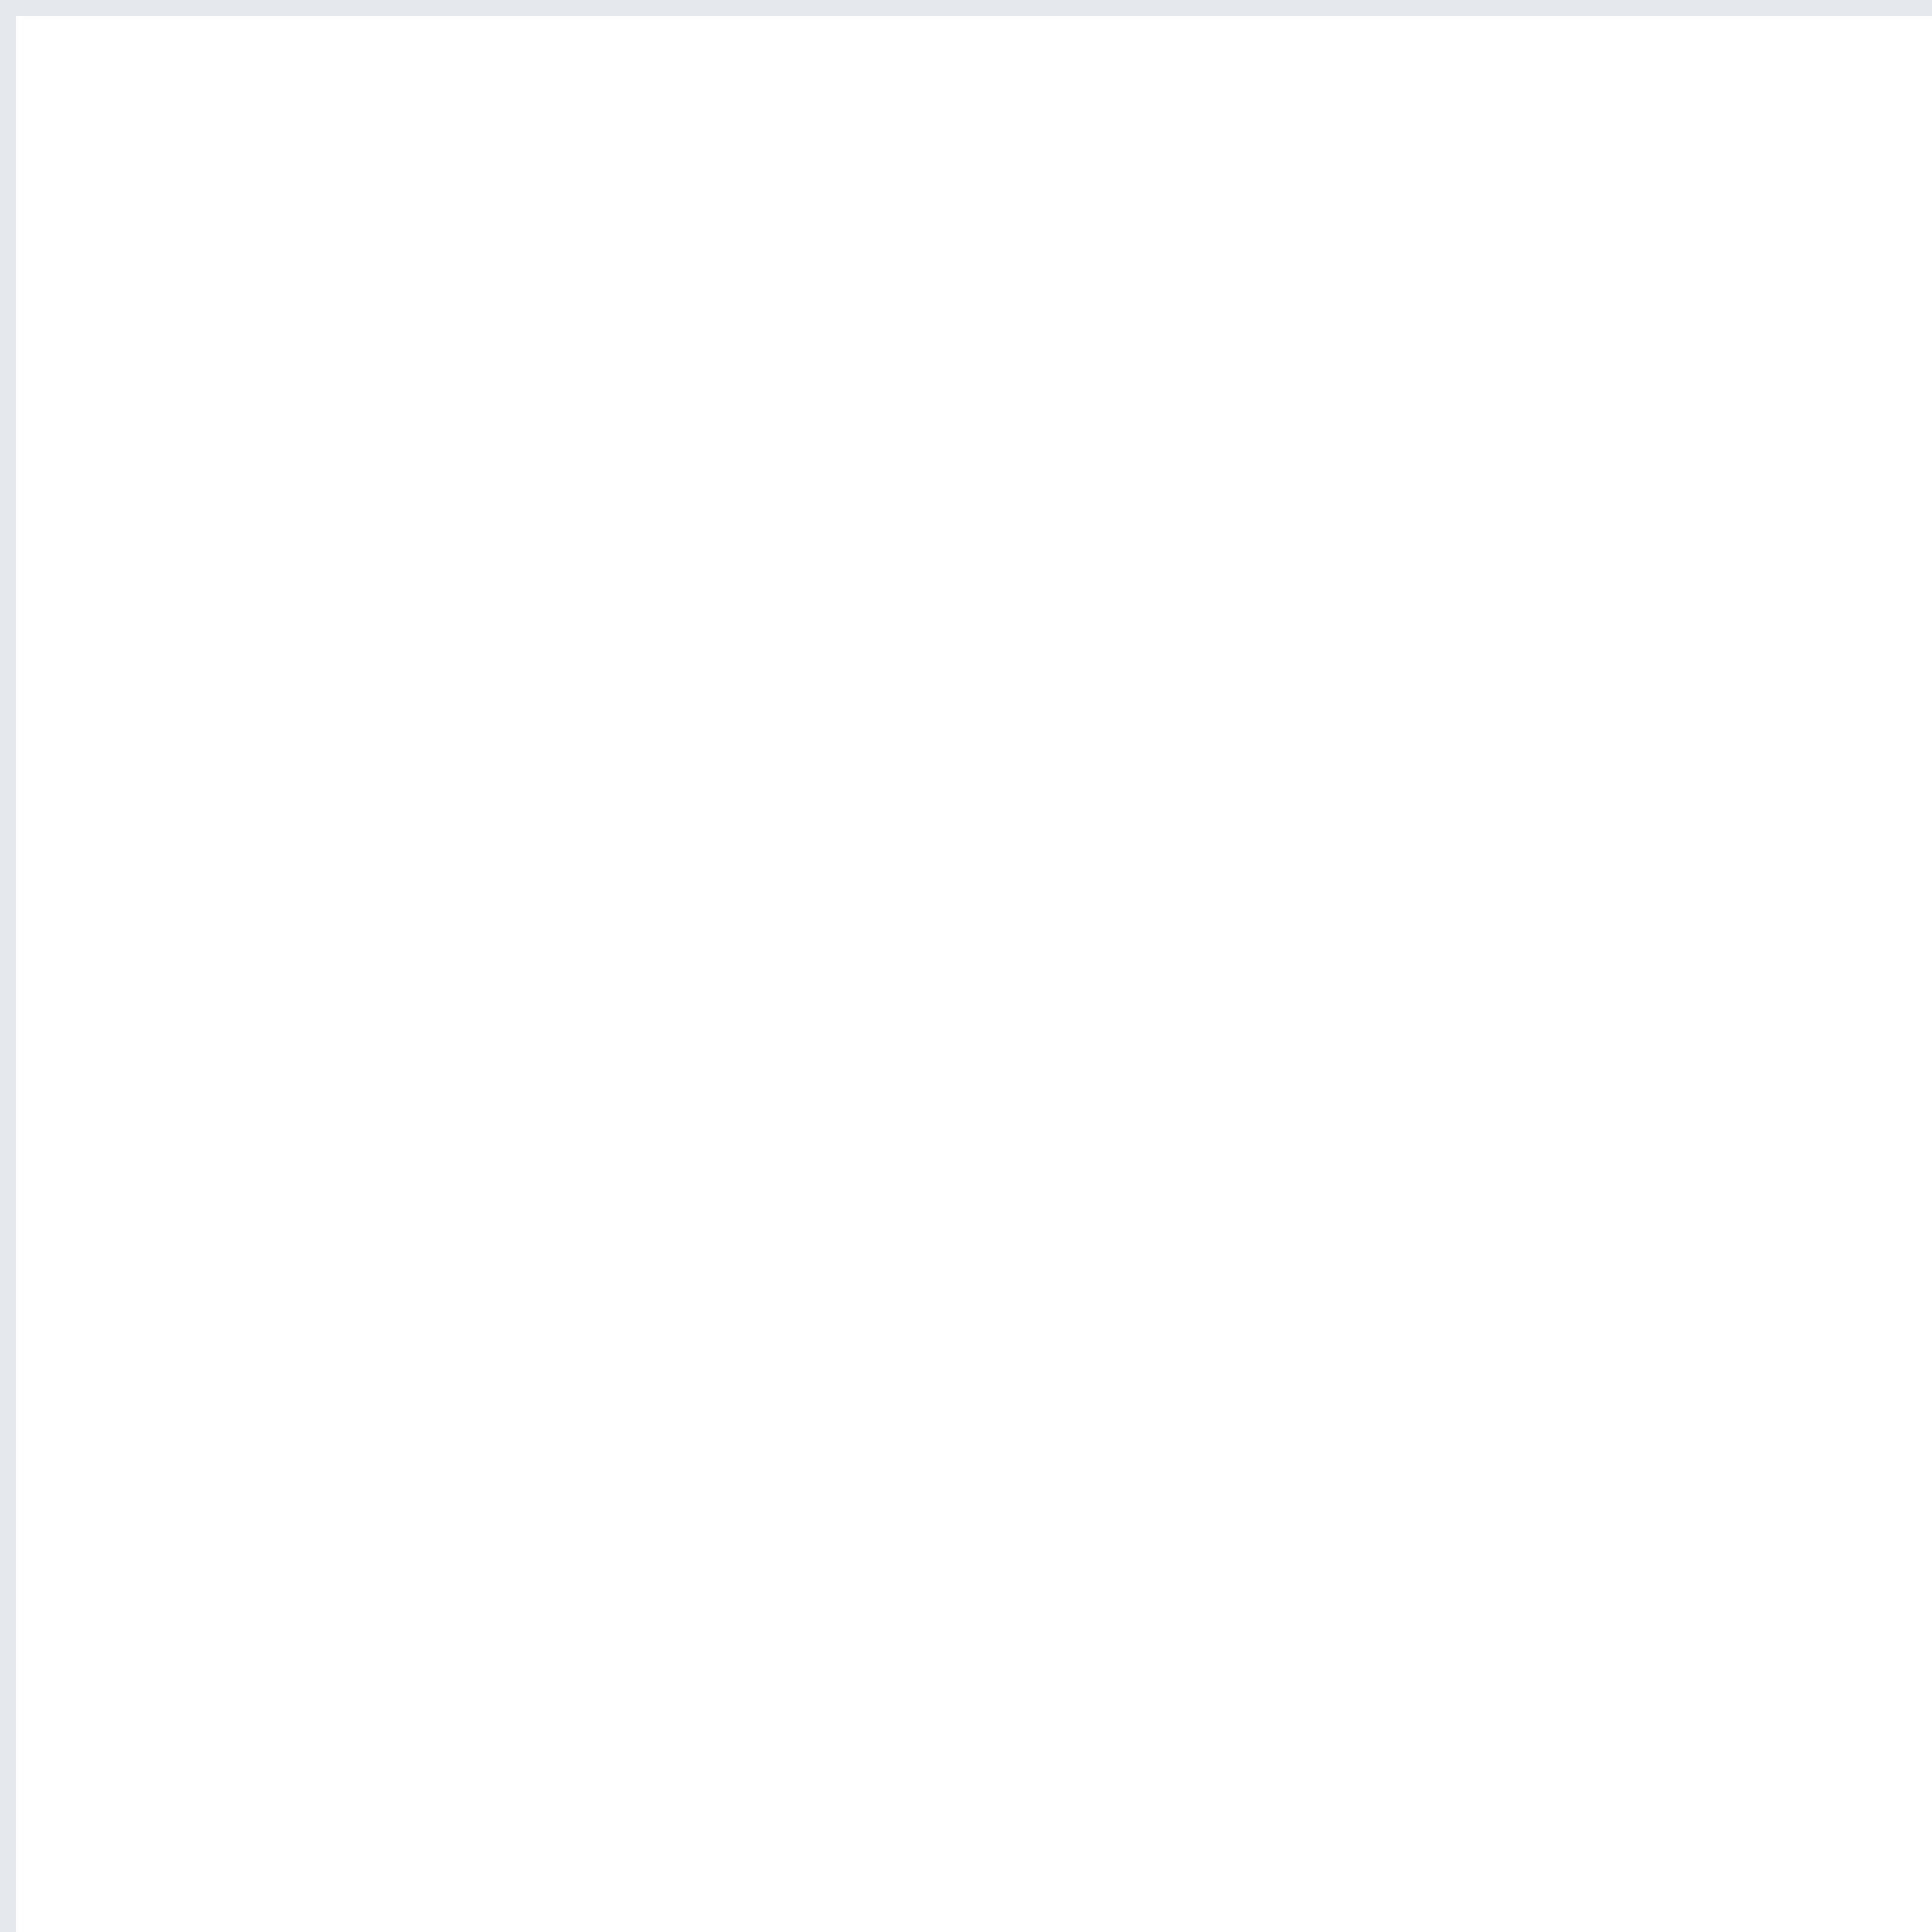
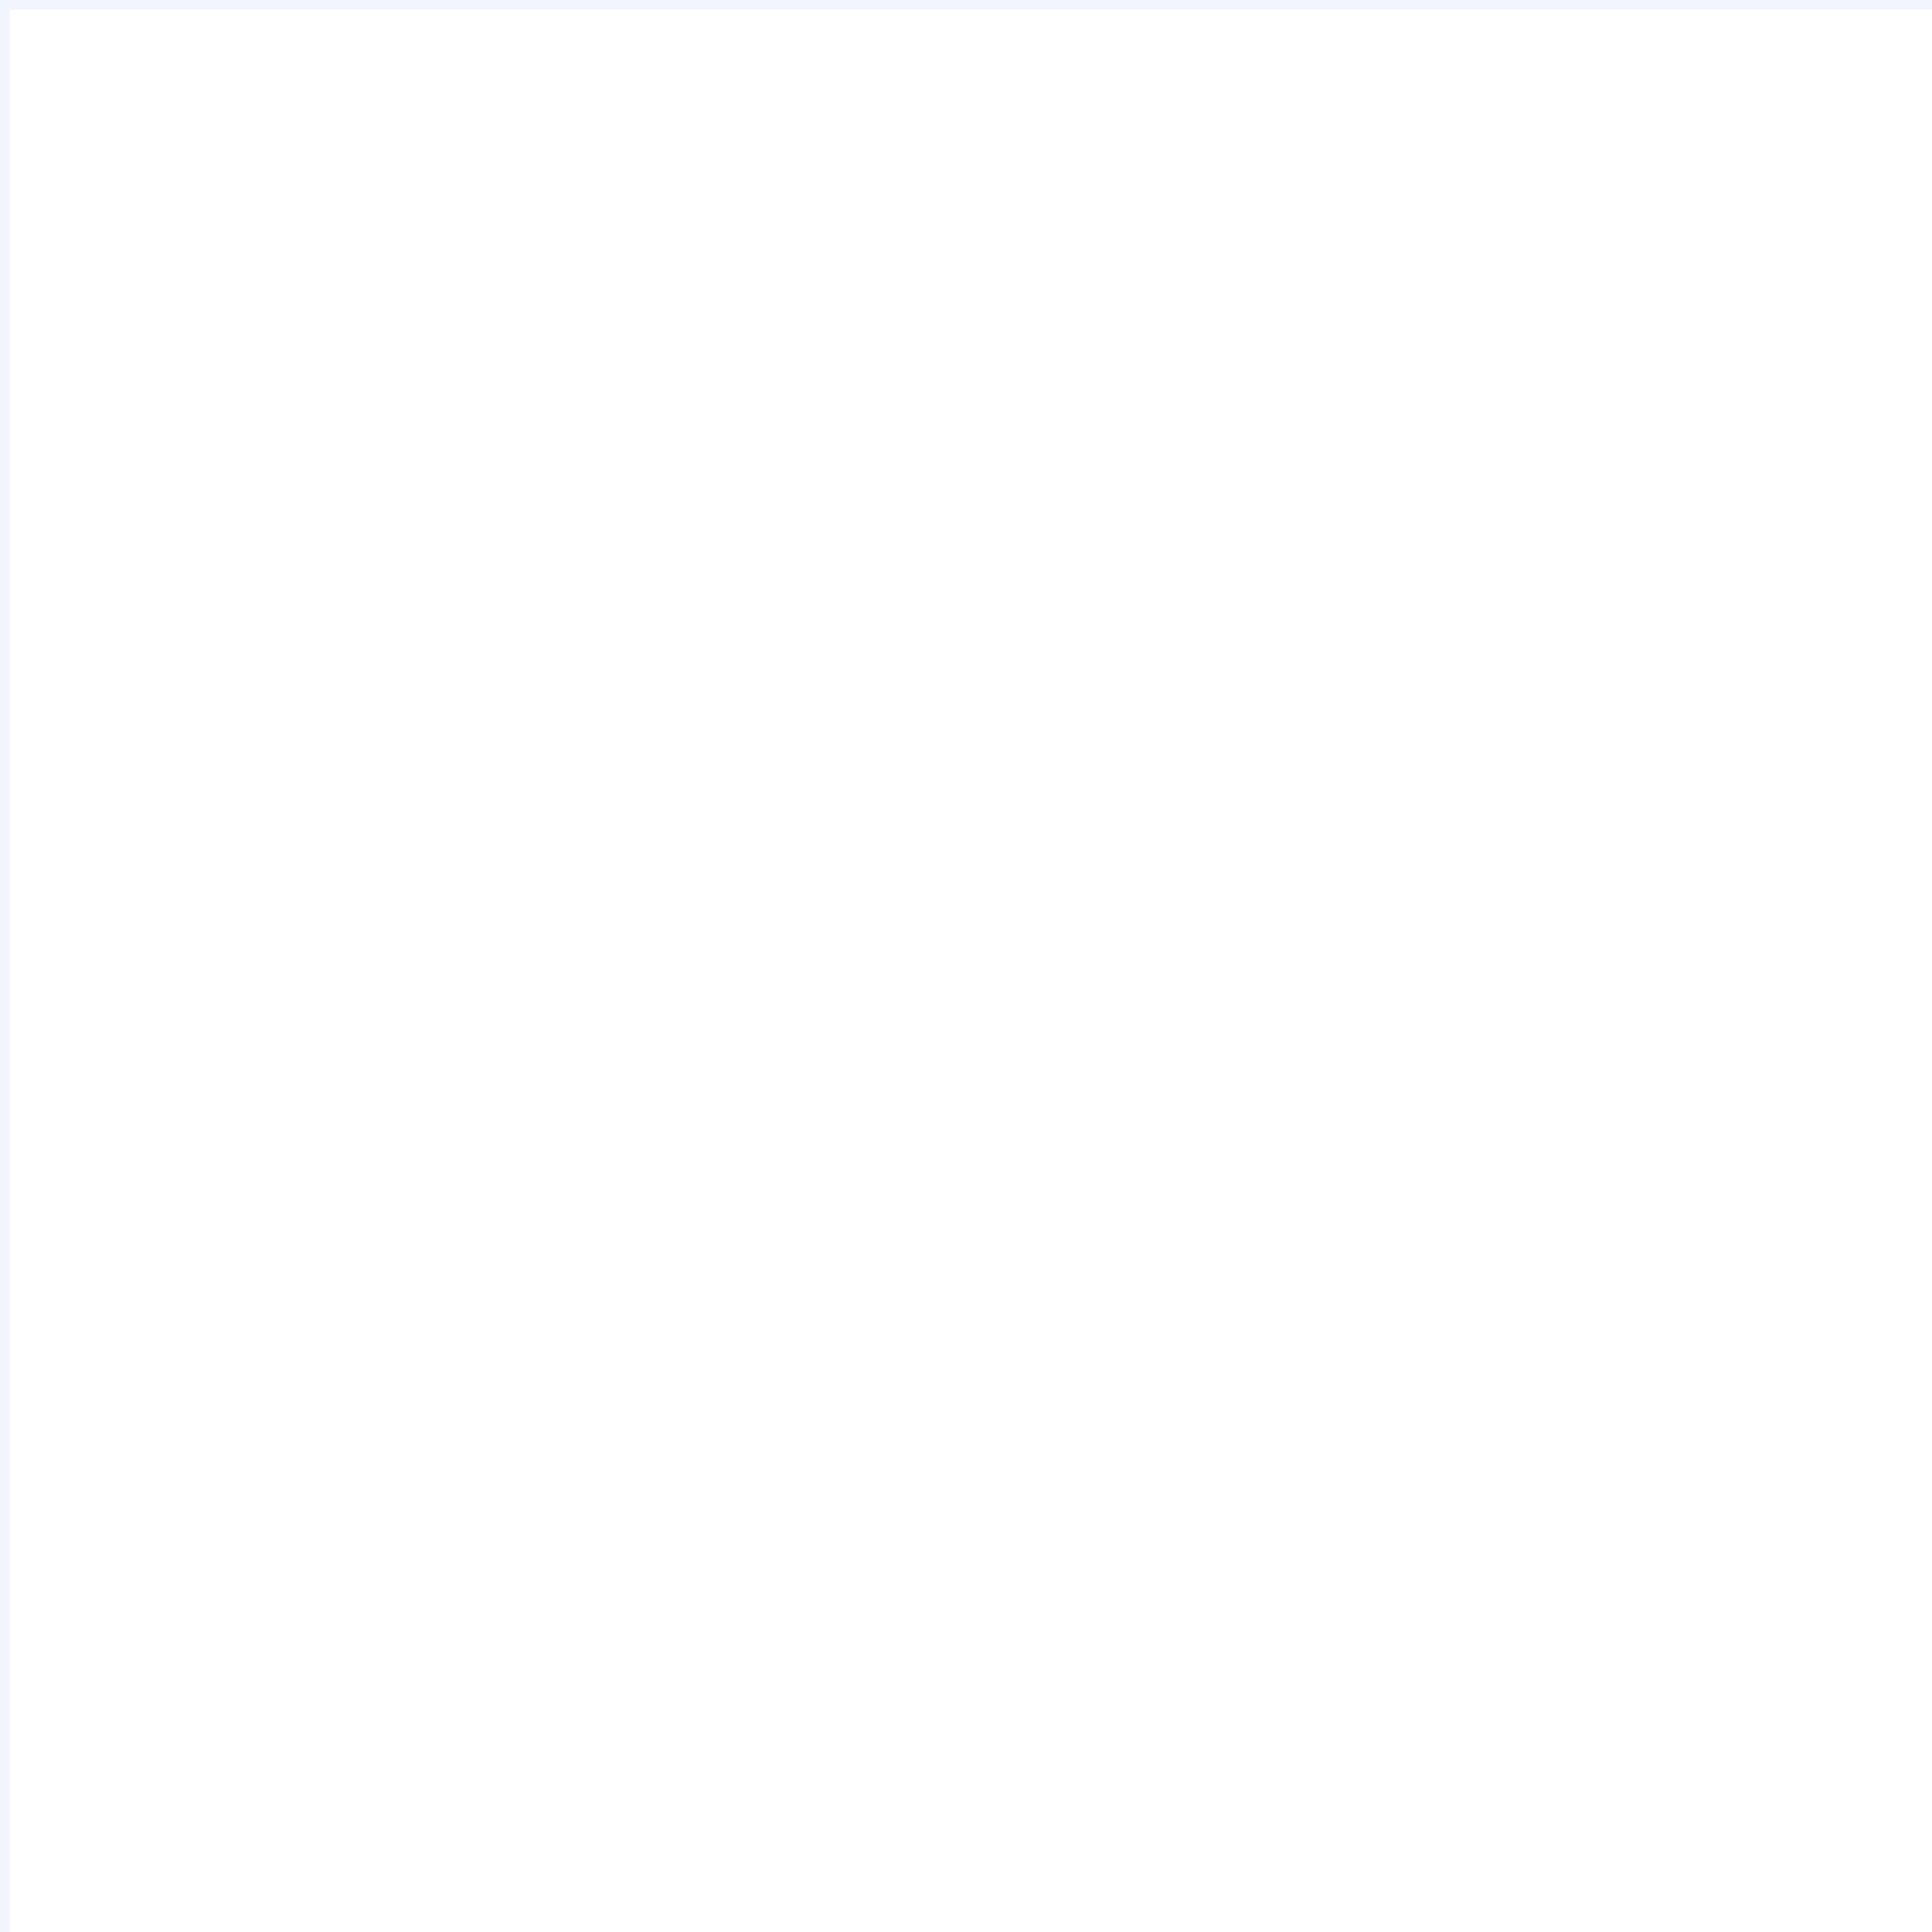
- <svg xmlns="http://www.w3.org/2000/svg" width="60" height="60" viewBox="0 0 60 60">
+ <svg xmlns="http://www.w3.org/2000/svg" width="100" height="100">
  <defs>
-     <pattern id="grid" width="60" height="60" patternUnits="userSpaceOnUse">
-       <path d="M 60 0 L 0 0 0 60" fill="none" stroke="#e5e7eb" stroke-width="1" />
+     <pattern id="grid" width="100" height="100" patternUnits="userSpaceOnUse">
+       <path d="M 100 0 L 0 0 0 100" fill="none" stroke="rgba(129, 140, 248, 0.1)" stroke-width="1" />
    </pattern>
  </defs>
  <rect width="100%" height="100%" fill="url(#grid)" />
</svg>
